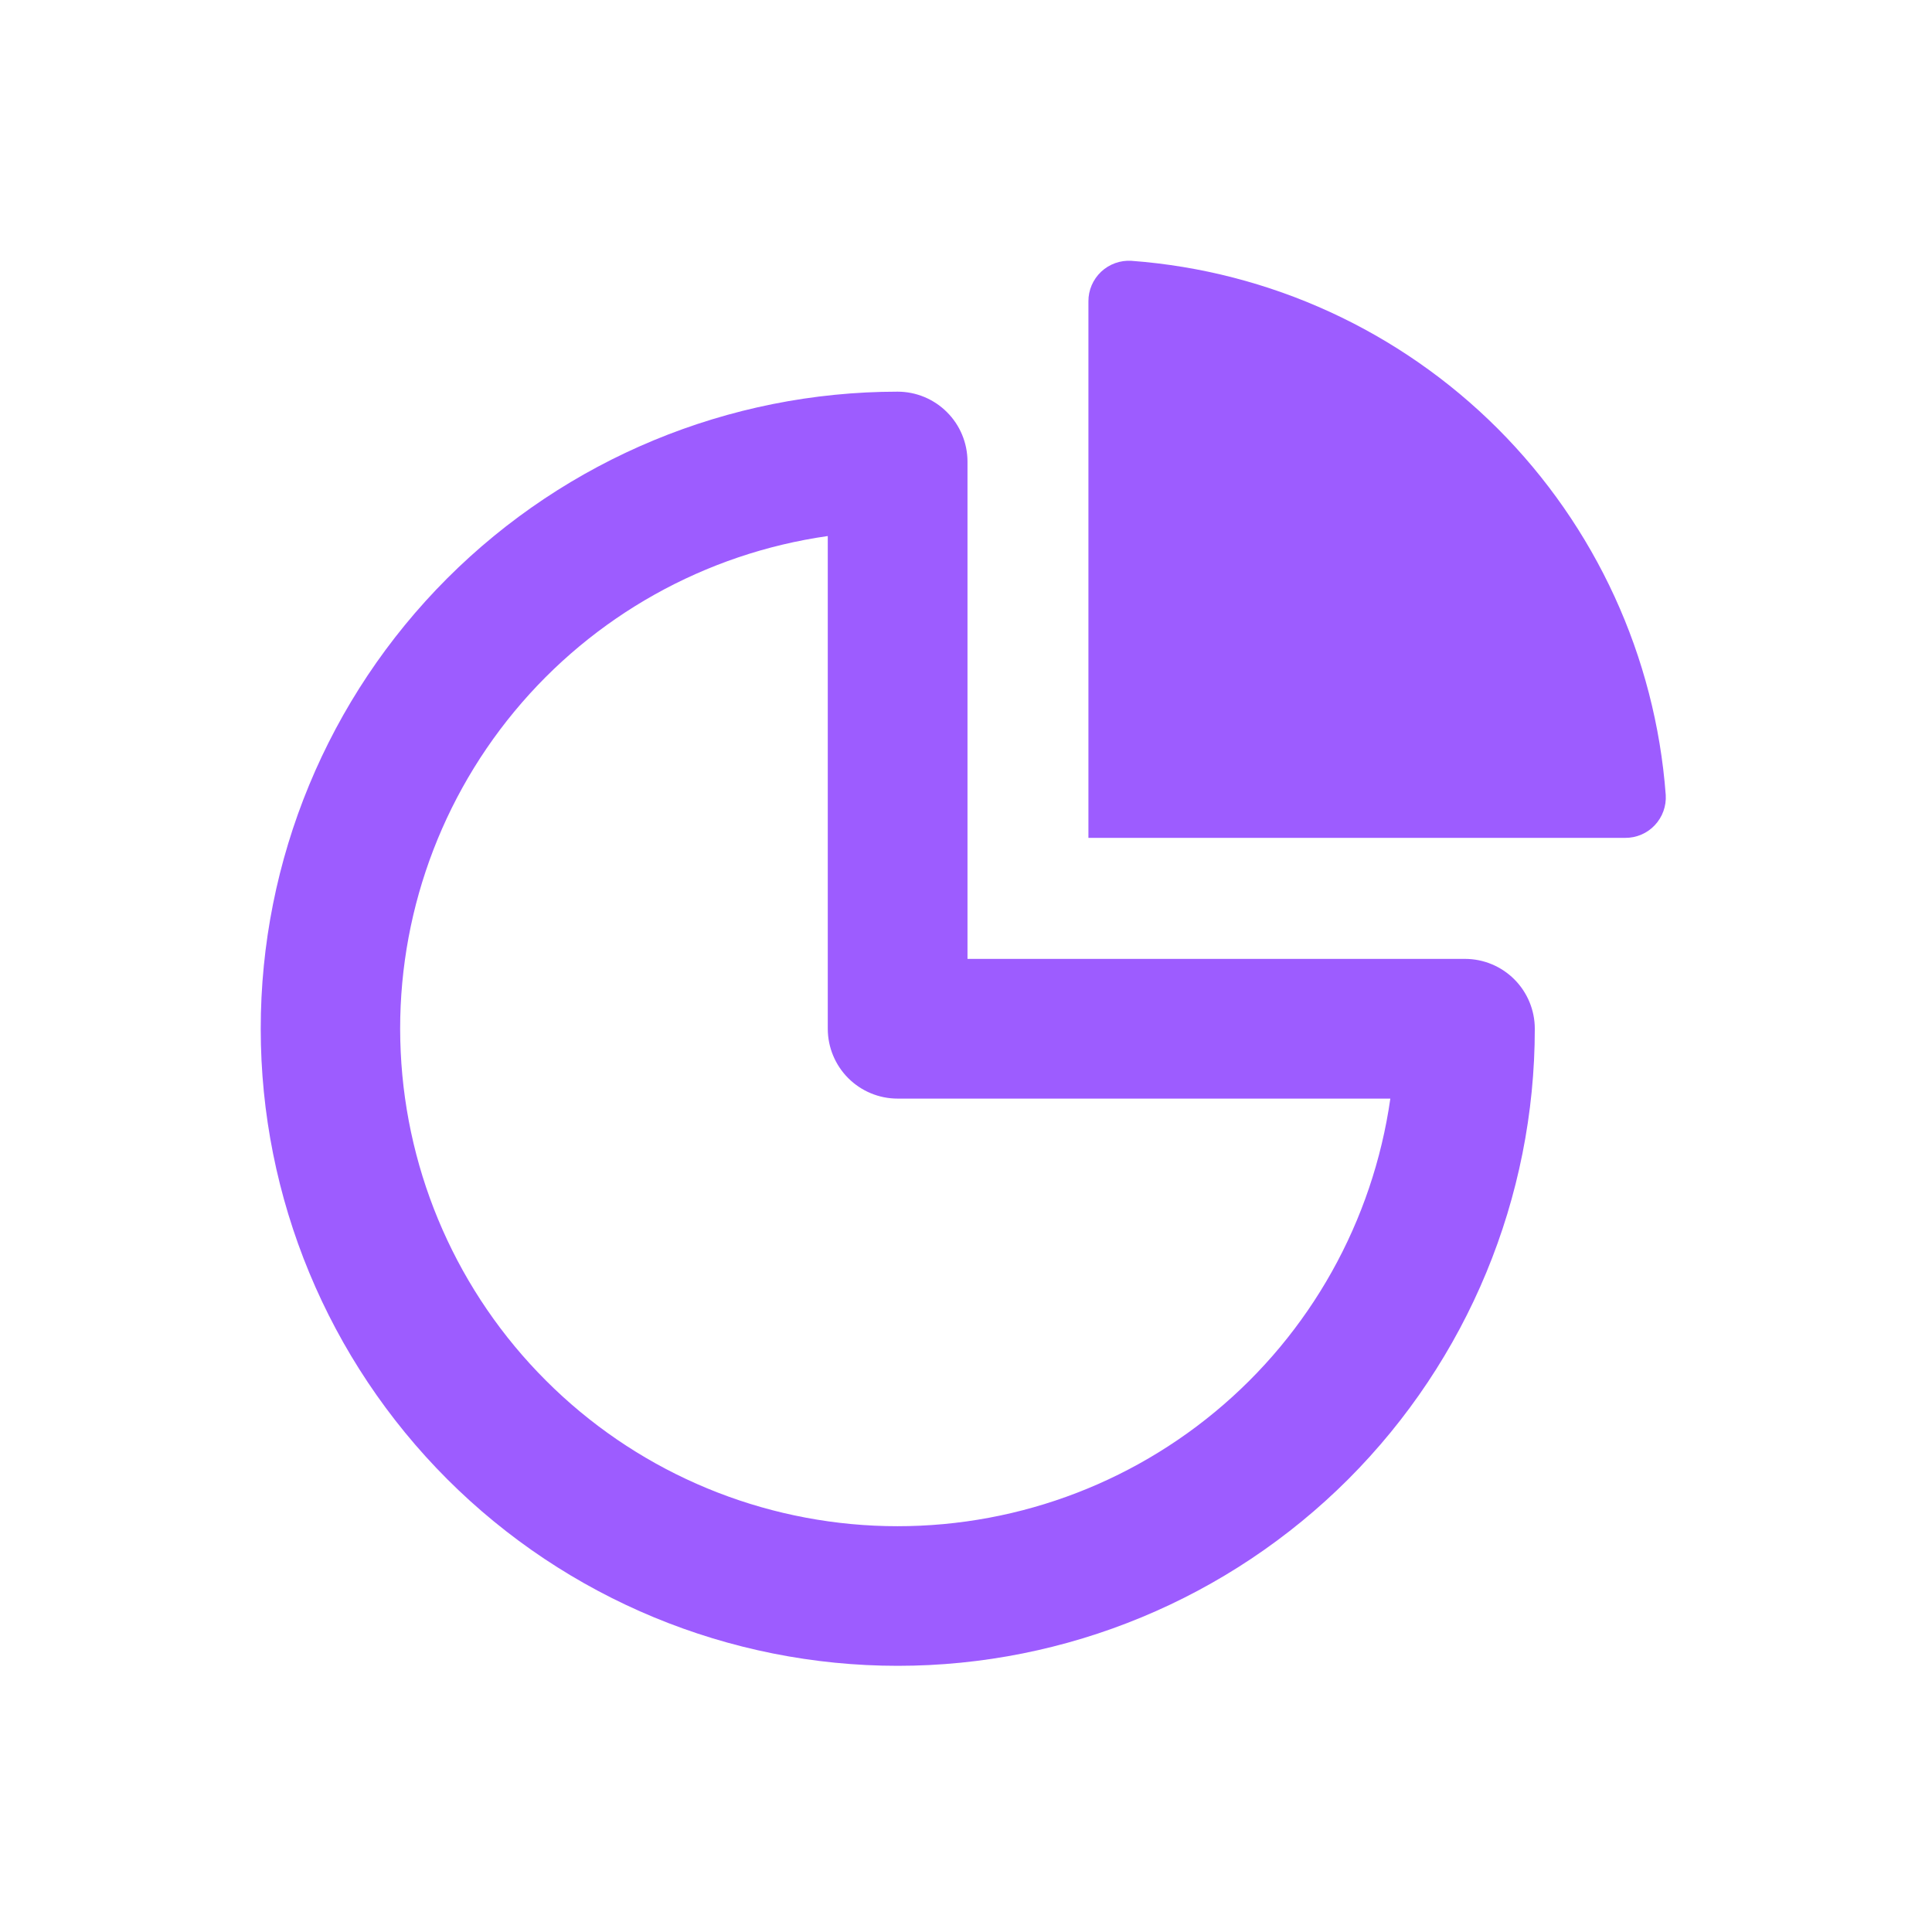
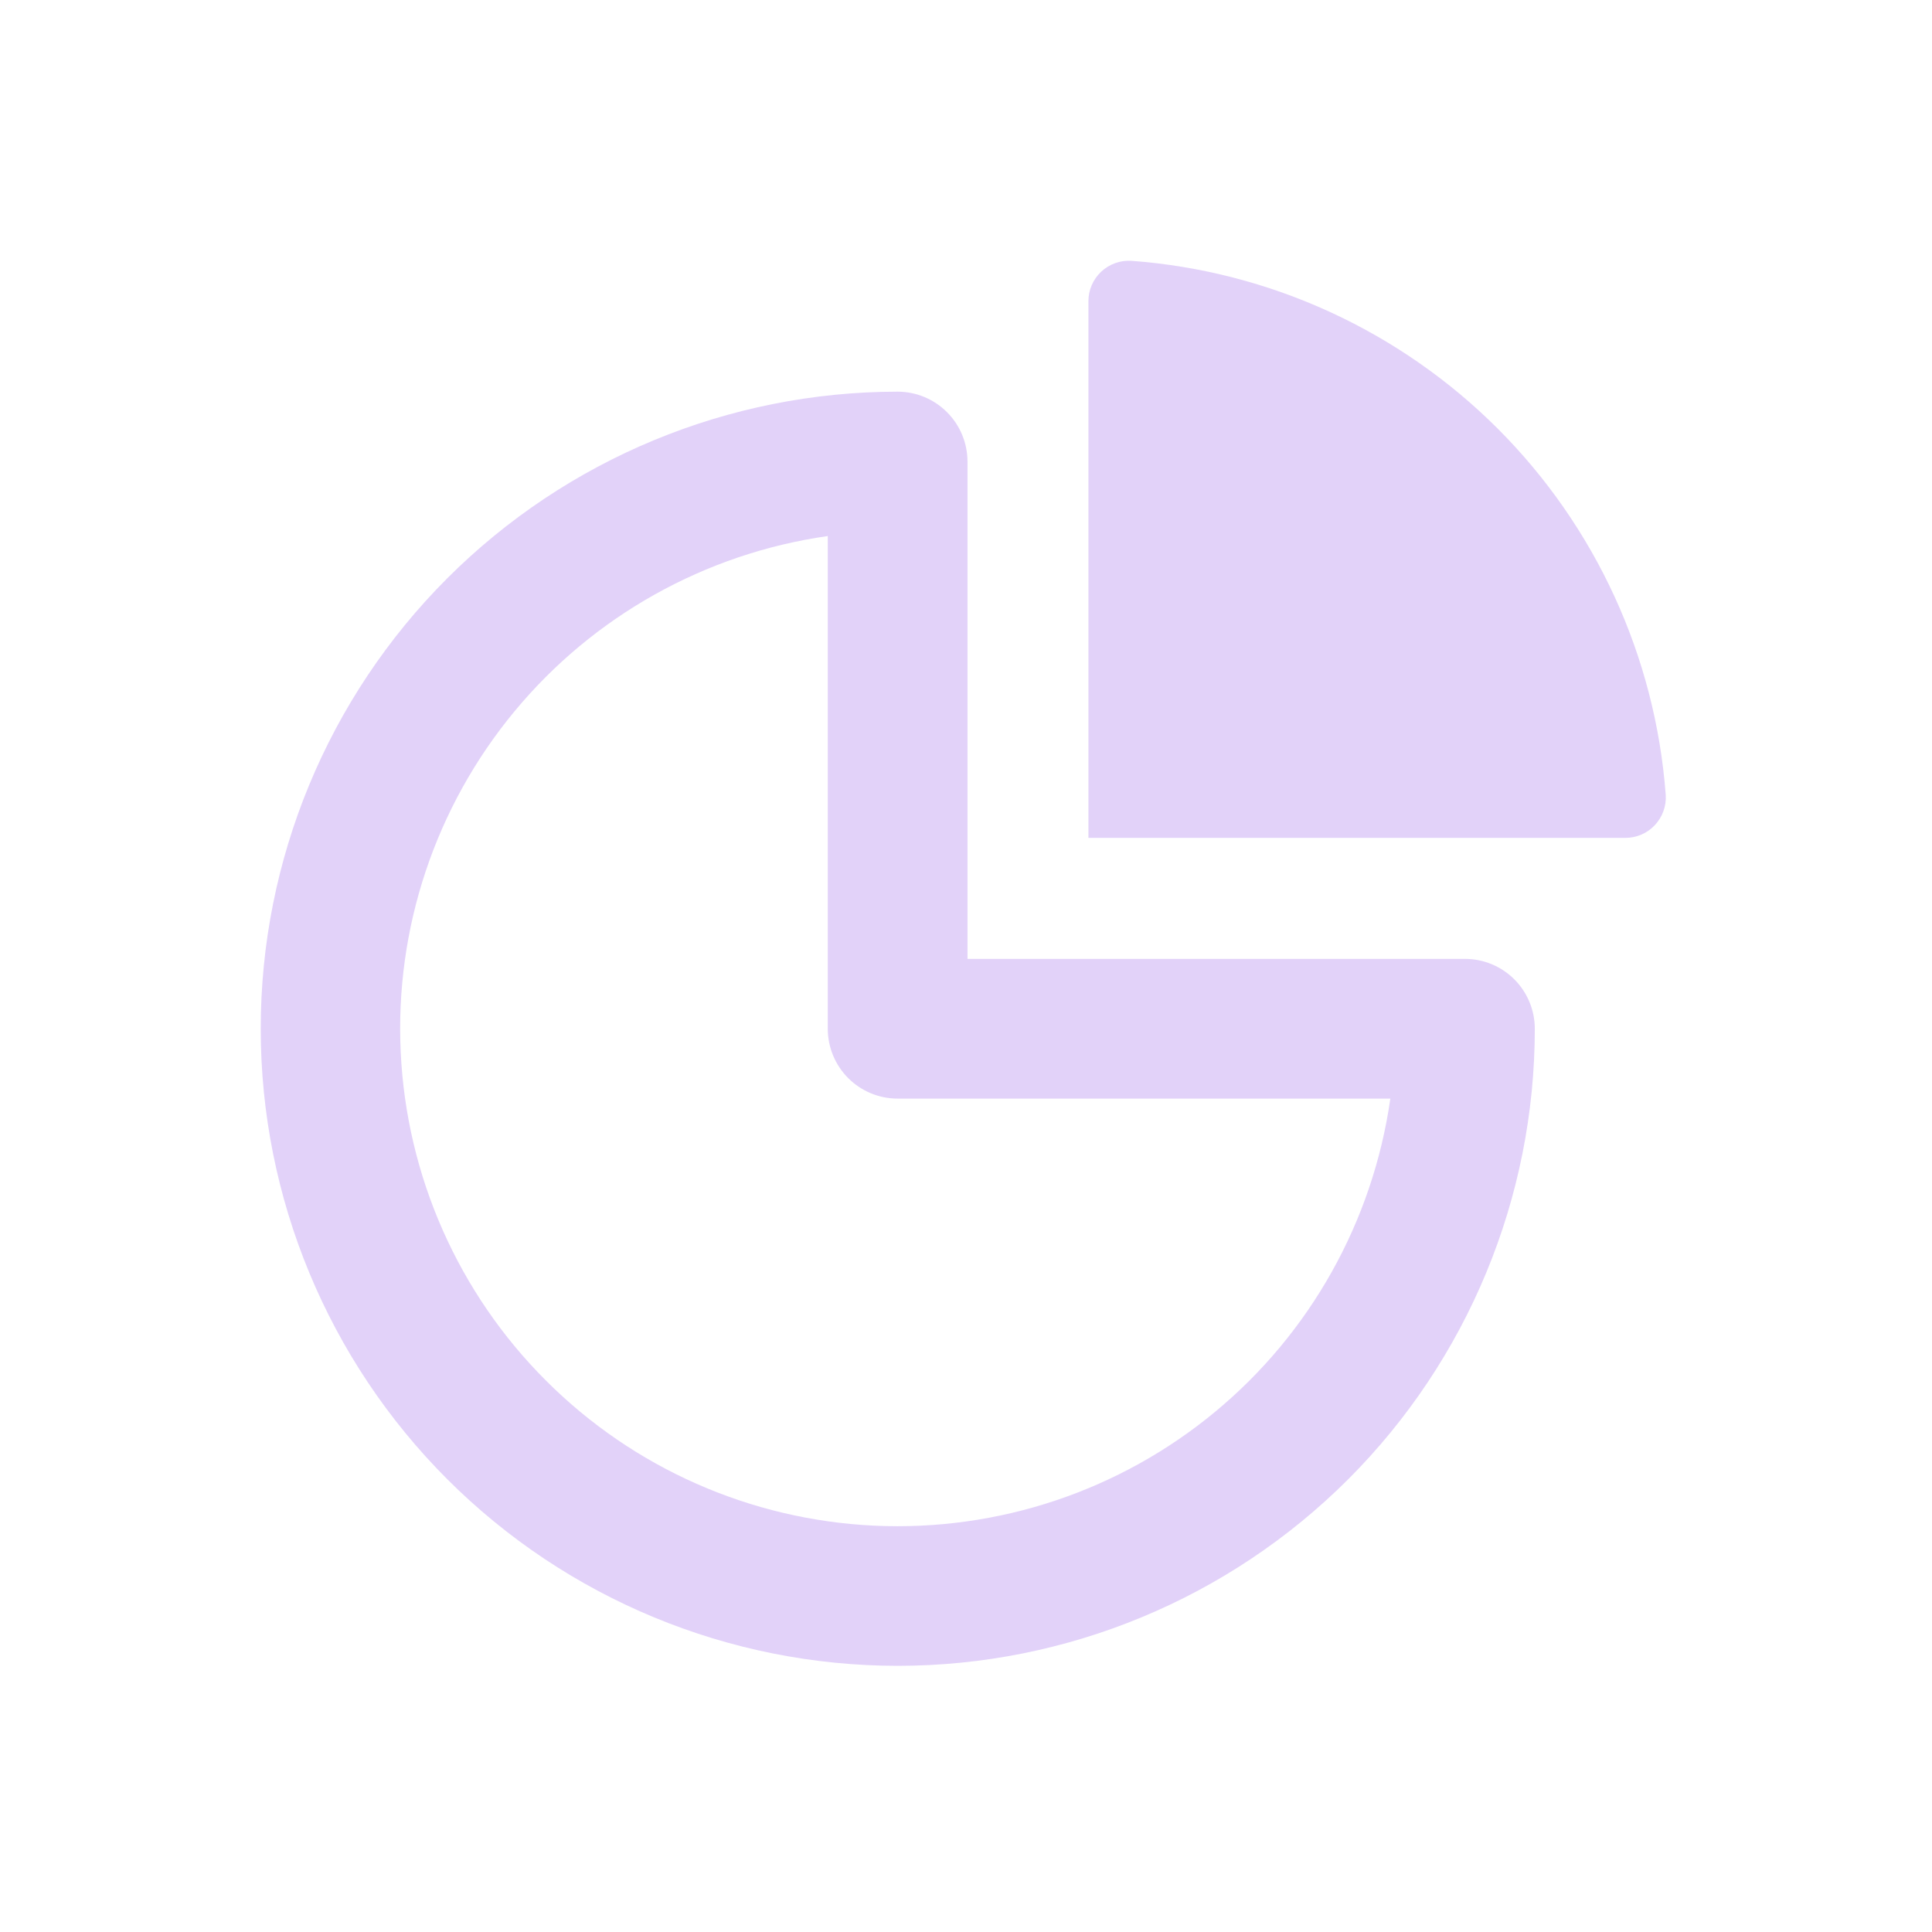
<svg xmlns="http://www.w3.org/2000/svg" width="22" height="22" viewBox="0 0 22 22" fill="none">
-   <path d="M18.968 9.052C18.976 9.179 18.931 9.304 18.843 9.397C18.756 9.49 18.633 9.542 18.506 9.541H12.394V3.432C12.393 3.304 12.446 3.182 12.539 3.094C12.632 3.007 12.757 2.962 12.884 2.97C14.459 3.087 15.938 3.765 17.055 4.881C18.171 5.998 18.85 7.477 18.968 9.052L18.968 9.052ZM17.477 11.715C17.477 13.638 16.713 15.483 15.353 16.844C13.992 18.204 12.147 18.969 10.223 18.969C8.3 18.969 6.455 18.205 5.094 16.845C3.734 15.485 2.969 13.64 2.969 11.716C2.968 9.792 3.732 7.947 5.092 6.586C6.453 5.225 8.298 4.461 10.221 4.46C10.432 4.46 10.634 4.544 10.783 4.693C10.932 4.841 11.016 5.043 11.017 5.254V10.919H16.682C16.893 10.919 17.095 11.003 17.244 11.152C17.393 11.301 17.477 11.504 17.477 11.714L17.477 11.715ZM15.831 12.51H10.221C10.01 12.51 9.808 12.426 9.659 12.277C9.51 12.128 9.426 11.925 9.426 11.715V6.104C8.029 6.303 6.757 7.015 5.858 8.101C4.958 9.188 4.496 10.571 4.563 11.98C4.629 13.389 5.218 14.723 6.216 15.72C7.213 16.718 8.547 17.307 9.956 17.373C11.365 17.439 12.748 16.978 13.835 16.078C14.922 15.179 15.633 13.906 15.832 12.51L15.831 12.51Z" fill="#9D5CFF" />
+   <path d="M18.968 9.052C18.976 9.179 18.931 9.304 18.843 9.397C18.756 9.49 18.633 9.542 18.506 9.541H12.394V3.432C12.393 3.304 12.446 3.182 12.539 3.094C12.632 3.007 12.757 2.962 12.884 2.97C14.459 3.087 15.938 3.765 17.055 4.881C18.171 5.998 18.85 7.477 18.968 9.052L18.968 9.052ZM17.477 11.715C17.477 13.638 16.713 15.483 15.353 16.844C13.992 18.204 12.147 18.969 10.223 18.969C8.3 18.969 6.455 18.205 5.094 16.845C3.734 15.485 2.969 13.64 2.969 11.716C2.968 9.792 3.732 7.947 5.092 6.586C6.453 5.225 8.298 4.461 10.221 4.46C10.432 4.46 10.634 4.544 10.783 4.693C10.932 4.841 11.016 5.043 11.017 5.254V10.919H16.682C16.893 10.919 17.095 11.003 17.244 11.152C17.393 11.301 17.477 11.504 17.477 11.714L17.477 11.715ZM15.831 12.51H10.221C10.01 12.51 9.808 12.426 9.659 12.277C9.51 12.128 9.426 11.925 9.426 11.715V6.104C8.029 6.303 6.757 7.015 5.858 8.101C4.958 9.188 4.496 10.571 4.563 11.98C4.629 13.389 5.218 14.723 6.216 15.72C7.213 16.718 8.547 17.307 9.956 17.373C11.365 17.439 12.748 16.978 13.835 16.078C14.922 15.179 15.633 13.906 15.832 12.51L15.831 12.51Z" fill="#E2D2F9" />
</svg>
